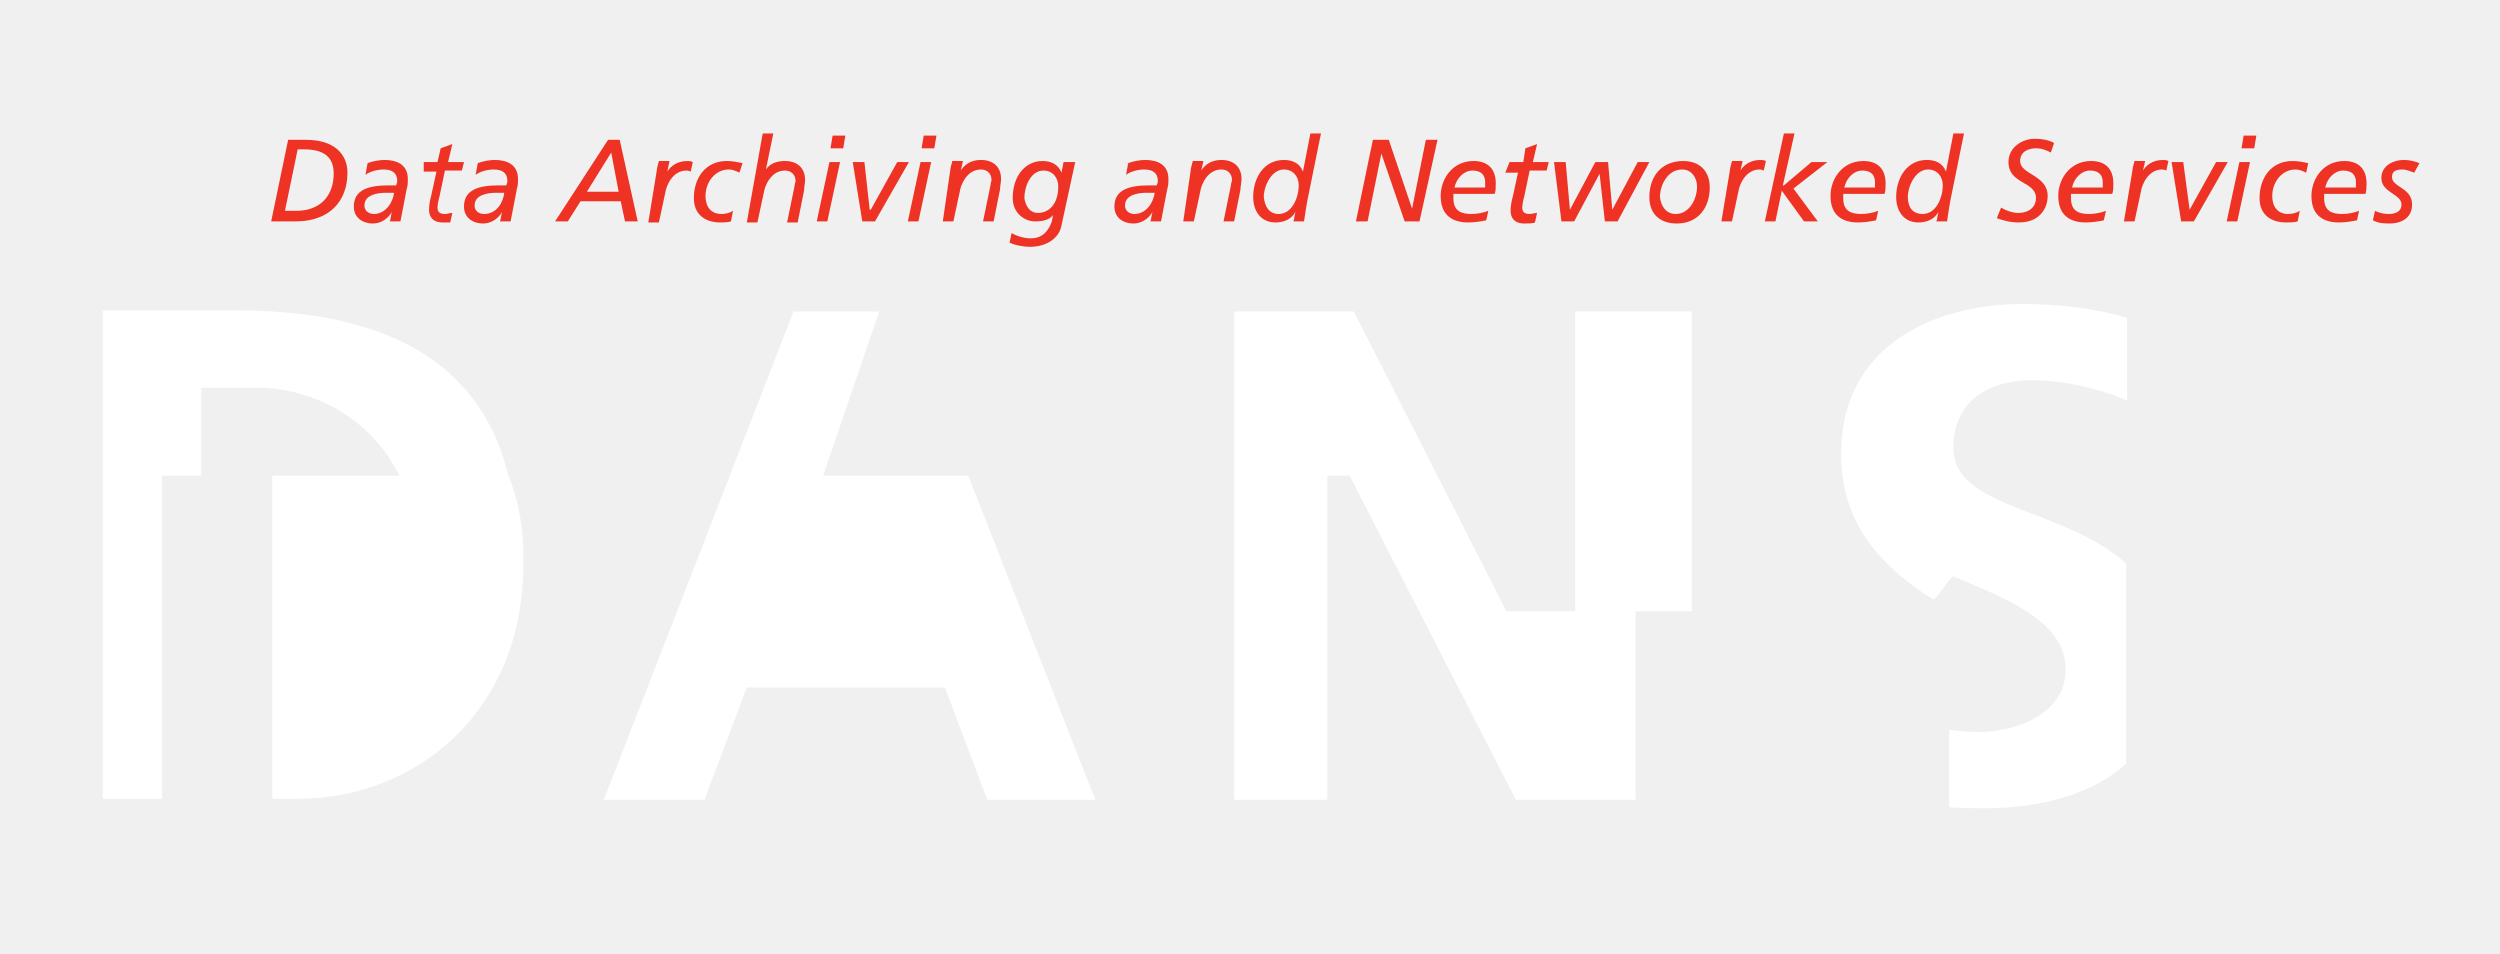
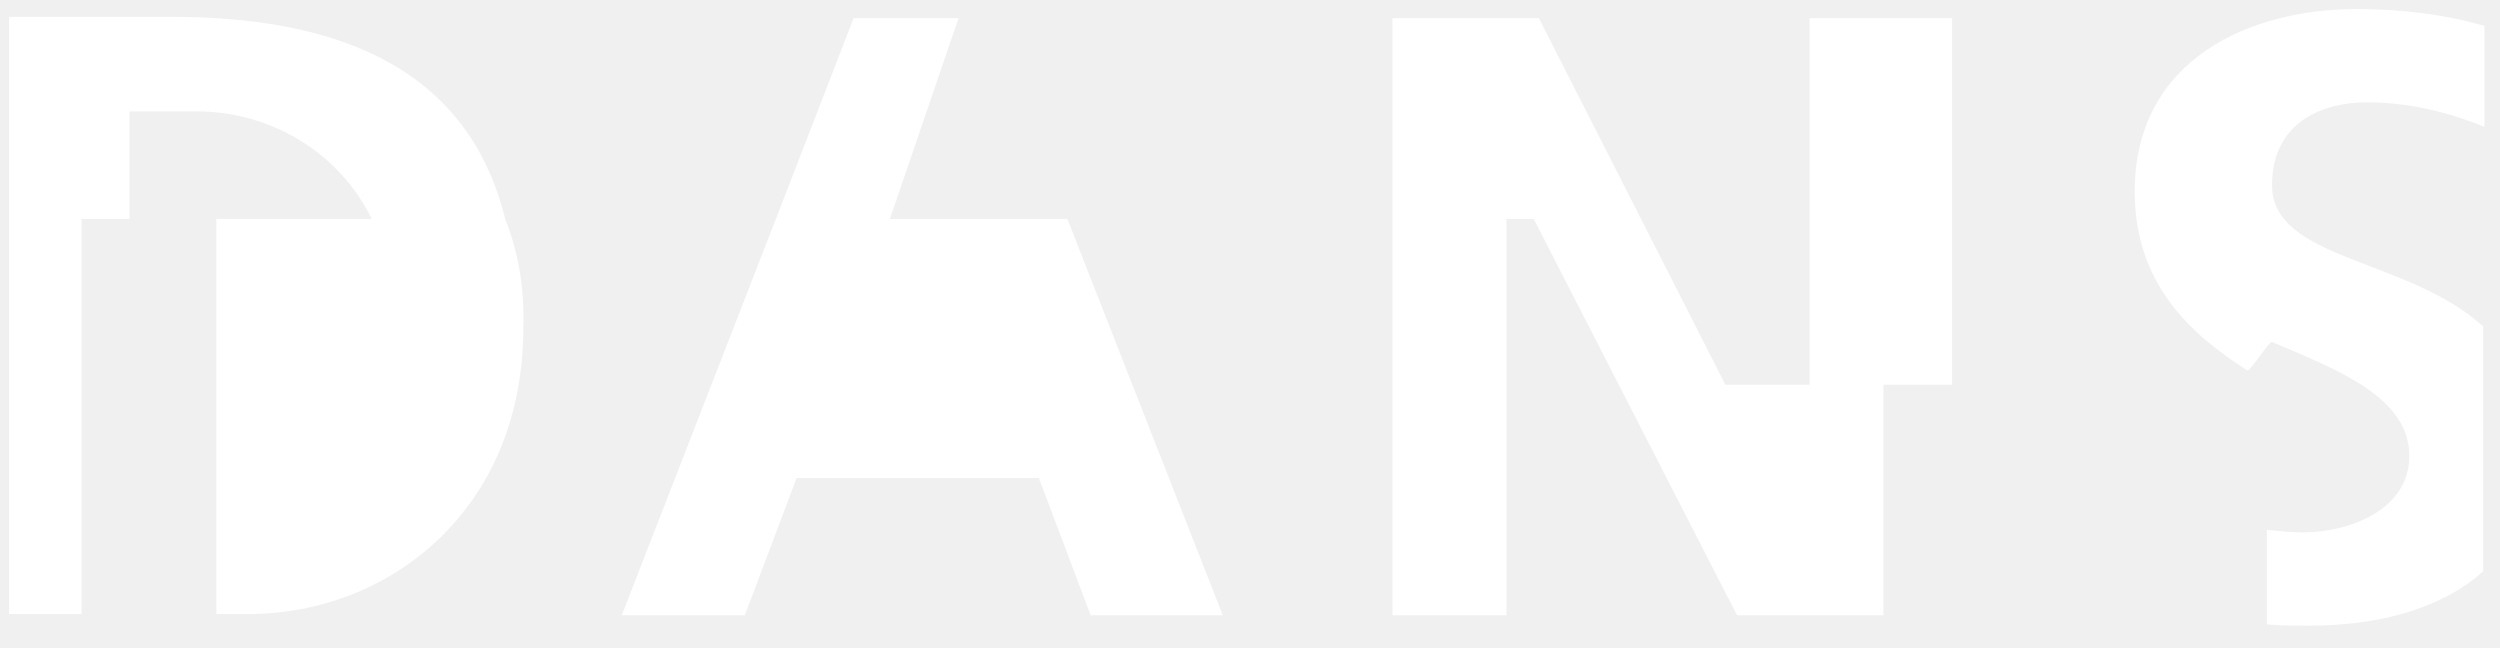
- <svg xmlns="http://www.w3.org/2000/svg" width="100%" height="100%" viewBox="0 0 236 90" version="1.1" xml:space="preserve" style="fill-rule:evenodd;clip-rule:evenodd;stroke-linejoin:round;stroke-miterlimit:2;">
+ <svg width="100%" height="100%" viewBox="0 0 193 50" version="1.1" style="fill-rule:evenodd;clip-rule:evenodd;stroke-linejoin:round;stroke-miterlimit:2;">
+   <rect id="Artboard1" x="0" y="0" width="192.366" height="49.119" style="fill:none;" />
  <g>
-     <path d="M48,44.9c-3,-12.2 -13.8,-15.6 -25.8,-15.6l-12.5,0l0,46.1l5.6,0l-0,-30.5l3.7,-0l0,-8.3l5.2,-0c5.5,-0 10.9,3 13.5,8.3l-12,-0l-0,30.5l2.5,-0c10.8,-0 21.2,-8 21.2,-22.1c0.1,-3.1 -0.4,-5.9 -1.4,-8.4" style="fill:#fff;fill-rule:nonzero;" />
-     <path d="M91.4,44.9l-13.7,0l5.3,-15.5l-8.1,0l-6,15.5l-11.9,30.6l9.5,0l4,-10.6l18.7,0l4,10.6l10.2,0l-12,-30.6Z" style="fill:#fff;fill-rule:nonzero;" />
-     <path d="M148.7,29.4l-0,28.3l-6.5,0l-14.4,-28.3l-11.3,-0l-0,46.1l8.8,0l-0,-30.6l2.1,0l15.7,30.6l11.3,0l0,-17.8l5.3,0l-0,-28.3l-11,-0" style="fill:#fff;fill-rule:nonzero;" />
-     <path d="M184.4,42.3c0,-5 4.1,-6.4 7.3,-6.4c3.1,-0 6.2,0.7 9.1,1.9l0,-7.8c-3.1,-0.9 -6.4,-1.3 -9.9,-1.3c-8.1,-0 -17.1,3.8 -17.1,14.1c0,7.1 4.3,11 8.7,13.8c0.2,0.1 1.7,-2.3 1.9,-2.2c5.2,2.2 10.6,4.3 10.6,8.8c0,4.2 -4.7,5.9 -8.2,5.9c-0.9,-0 -1.9,-0.1 -2.8,-0.2l0,7.3c1,0.1 2.1,0.1 3.3,0.1c5.3,-0 10.2,-1.3 13.4,-4.2l0,-18.9c-5.8,-5.3 -16.3,-5.1 -16.3,-10.9" style="fill:#fff;fill-rule:nonzero;" />
-     <path d="M27.2,13.2l1.7,-0c2.7,-0 3.9,1.4 3.9,3.1c0,2.7 -1.7,4.6 -4.9,4.6l-2.3,-0l1.6,-7.7m-0.3,6.7l1.1,-0c2.2,-0 3.5,-1.4 3.5,-3.5c0,-1.3 -0.6,-2.3 -2.8,-2.3l-0.6,-0l-1.2,5.8Z" style="fill:#ee3224;fill-rule:nonzero;" />
-     <path d="M34.7,15.4c0.5,-0.2 1.2,-0.3 1.6,-0.3c1.1,0 2.2,0.4 2.2,1.8c0,0.3 0,0.6 -0.1,0.9c-0.2,1 -0.4,2.1 -0.6,3.1l-1,0c0.1,-0.3 0.1,-0.6 0.2,-0.9c-0.4,0.7 -1.1,1.1 -1.8,1.1c-0.9,0 -1.8,-0.5 -1.8,-1.6c0,-1.6 1.4,-2 3.3,-2l0.7,0c0,-0.1 0.1,-0.2 0.1,-0.4c0,-0.8 -0.5,-1.1 -1.3,-1.1c-0.6,0 -1.3,0.2 -1.7,0.5l0.2,-1.1m2.5,2.8l-0.8,0c-0.8,0 -2,0.2 -2,1.2c-0,0.5 0.4,0.8 0.9,0.8c1.1,0 1.8,-1.1 1.9,-2Z" style="fill:#ee3224;fill-rule:nonzero;" />
-     <path d="M40,15.3l1.3,0l0.3,-1.3l1.1,-0.4l-0.4,1.7l1.5,0l-0.2,0.8l-1.6,0l-0.5,2.4c-0.1,0.3 -0.2,0.9 -0.2,1.1c0,0.4 0.2,0.6 0.7,0.6c0.2,0 0.5,-0.1 0.7,-0.1l-0.2,0.9l-0.7,0c-1,0 -1.3,-0.6 -1.3,-1.2c0,-0.4 0.1,-1 0.2,-1.3l0.5,-2.3l-1.2,0l0,-0.9" style="fill:#ee3224;fill-rule:nonzero;" />
-     <path d="M45.1,15.4c0.5,-0.2 1.2,-0.3 1.6,-0.3c1.1,0 2.2,0.4 2.2,1.8c0,0.3 0,0.6 -0.1,0.9c-0.2,1 -0.4,2.1 -0.6,3.1l-1,0c0.1,-0.3 0.1,-0.6 0.2,-0.9c-0.4,0.7 -1.1,1.1 -1.8,1.1c-0.9,0 -1.8,-0.5 -1.8,-1.6c0,-1.6 1.4,-2 3.3,-2l0.7,0c0,-0.1 0.1,-0.2 0.1,-0.4c0,-0.8 -0.5,-1.1 -1.3,-1.1c-0.6,0 -1.3,0.2 -1.7,0.5l0.2,-1.1m2.5,2.8l-0.8,0c-0.8,0 -2,0.2 -2,1.2c-0,0.5 0.4,0.8 0.9,0.8c1.2,0 1.8,-1.1 1.9,-2Z" style="fill:#ee3224;fill-rule:nonzero;" />
-     <path d="M57.4,13.2l1.1,-0l1.7,7.7l-1.2,-0l-0.4,-1.9l-3.8,-0l-1.2,1.9l-1.2,-0l5,-7.7m0.3,1.2l-2.3,3.7l3,0l-0.7,-3.7Z" style="fill:#ee3224;fill-rule:nonzero;" />
-     <path d="M62,16.1c0,-0.2 0.1,-0.5 0.2,-0.9l1,0l-0.2,1c0.3,-0.5 0.9,-1 1.9,-1c0.1,-0 0.3,-0 0.5,0.1l-0.2,0.9c-0.2,-0.1 -0.4,-0.1 -0.4,-0.1c-1.3,-0 -1.9,1.4 -2,2.1l-0.6,2.8l-1,-0l0.8,-4.9" style="fill:#ee3224;fill-rule:nonzero;" />
-     <path d="M69.8,16.3c-0.4,-0.2 -0.7,-0.3 -1,-0.3c-1.3,0 -2.2,1.2 -2.2,2.5c0,1 0.5,1.7 1.5,1.7c0.4,0 0.8,-0.1 1.1,-0.3l-0.2,1c-0.3,0.1 -0.7,0.1 -1,0.1c-1.5,0 -2.5,-0.8 -2.5,-2.3c0,-1.9 1.1,-3.5 3.1,-3.5c0.6,0 1,0.1 1.5,0.2l-0.3,0.9" style="fill:#ee3224;fill-rule:nonzero;" />
-     <path d="M72,12.6l1,0l-0.7,3.4c0.4,-0.6 1.1,-0.8 1.8,-0.8c1.1,0 1.9,0.6 1.9,1.8c0,0.3 -0.1,0.7 -0.1,1l-0.6,3l-1,0l0.7,-3.4c0,-0.2 0.1,-0.4 0.1,-0.5c0,-0.6 -0.4,-1 -1,-1c-1.3,0 -1.9,1.4 -2,2.1l-0.6,2.8l-1,0l1.5,-8.4" style="fill:#ee3224;fill-rule:nonzero;" />
-     <path d="M78.3,15.3l1,0l-1.2,5.6l-1,-0l1.2,-5.6m1.3,-1.3l-1.2,0l0.2,-1.2l1.2,0l-0.2,1.2Z" style="fill:#ee3224;fill-rule:nonzero;" />
-     <path d="M80.5,15.3l1.1,0l0.5,4.5l0.1,0l2.5,-4.5l1.1,0l-3.2,5.6l-1.2,-0l-0.9,-5.6" style="fill:#ee3224;fill-rule:nonzero;" />
-     <path d="M86.9,15.3l1,0l-1.2,5.6l-1,-0l1.2,-5.6m1.3,-1.3l-1.2,0l0.2,-1.2l1.2,0l-0.2,1.2Z" style="fill:#ee3224;fill-rule:nonzero;" />
-     <path d="M89.7,16.1c0,-0.2 0.1,-0.5 0.2,-0.9l1,0l-0.2,0.9c0.3,-0.5 0.9,-1 1.9,-1c1.1,0 1.9,0.6 1.9,1.8c0,0.3 -0.1,0.7 -0.1,1l-0.6,3l-1,0l0.7,-3.4c0,-0.2 0.1,-0.4 0.1,-0.5c0,-0.6 -0.4,-1 -1,-1c-1.3,0 -1.9,1.4 -2,2.1l-0.6,2.8l-1,0l0.7,-4.8" style="fill:#ee3224;fill-rule:nonzero;" />
-     <path d="M101.5,15.3l-1.3,6c-0.2,1.1 -1.3,2 -3,2c-0.4,0 -1.3,-0.1 -1.9,-0.4l0.2,-0.9c0.5,0.3 1.2,0.5 1.8,0.5c1.2,0 1.7,-0.8 2,-1.6l0.1,-0.6c-0.3,0.4 -0.8,0.6 -1.7,0.6c-1,0 -2.1,-0.8 -2.1,-2.2c0,-2.1 1.2,-3.5 2.8,-3.5c0.8,0 1.5,0.3 1.8,1.1l0.2,-1l1.1,0m-3.5,4.8c0.9,-0 1.9,-0.7 1.9,-2.5c0,-0.8 -0.5,-1.5 -1.4,-1.5c-1.2,-0 -1.8,1.5 -1.8,2.6c0.1,0.6 0.4,1.4 1.3,1.4Z" style="fill:#ee3224;fill-rule:nonzero;" />
-     <path d="M106.5,15.4c0.5,-0.2 1.2,-0.3 1.6,-0.3c1.1,0 2.2,0.4 2.2,1.8c0,0.3 0,0.6 -0.1,0.9c-0.2,1 -0.4,2.1 -0.6,3.1l-1,0c0.1,-0.3 0.1,-0.6 0.2,-0.9c-0.4,0.7 -1.1,1.1 -1.8,1.1c-0.9,0 -1.8,-0.5 -1.8,-1.6c0,-1.6 1.4,-2 3.3,-2l0.7,0c0,-0.1 0.1,-0.2 0.1,-0.4c0,-0.8 -0.5,-1.1 -1.3,-1.1c-0.6,0 -1.3,0.2 -1.7,0.5l0.2,-1.1m2.5,2.8l-0.8,0c-0.8,0 -2,0.2 -2,1.2c-0,0.5 0.4,0.8 0.9,0.8c1.1,0 1.8,-1.1 1.9,-2Z" style="fill:#ee3224;fill-rule:nonzero;" />
-     <path d="M112.4,16.1c0,-0.2 0.1,-0.5 0.2,-0.9l1,0l-0.2,0.9c0.3,-0.5 0.9,-1 1.9,-1c1.1,0 1.9,0.6 1.9,1.8c0,0.3 -0.1,0.7 -0.1,1l-0.6,3l-1,0l0.7,-3.4c0,-0.2 0.1,-0.4 0.1,-0.5c0,-0.6 -0.4,-1 -1,-1c-1.3,0 -1.9,1.4 -2,2.1l-0.6,2.8l-1,0l0.7,-4.8" style="fill:#ee3224;fill-rule:nonzero;" />
-     <path d="M123.4,19c-0.1,0.6 -0.2,1.2 -0.3,1.9l-1,0c0.1,-0.3 0.1,-0.6 0.2,-0.9c-0.4,0.7 -1.1,1 -1.9,1c-1.4,0 -2.1,-1.1 -2.1,-2.4c0,-1.8 1,-3.5 2.9,-3.5c0.8,0 1.5,0.3 1.8,1.1l0.7,-3.6l1,0l-1.3,6.4m-2.7,1.2c1.3,-0 1.9,-1.6 1.9,-2.7c-0,-0.8 -0.5,-1.5 -1.4,-1.5c-1.2,-0 -1.9,1.6 -1.9,2.6c0.1,0.9 0.5,1.6 1.4,1.6Z" style="fill:#ee3224;fill-rule:nonzero;" />
-     <path d="M129.6,13.2l1.5,-0l2.2,6.5l1.3,-6.5l1.1,-0l-1.7,7.7l-1.4,-0l-2.2,-6.4l-1.3,6.4l-1.1,-0l1.6,-7.7" style="fill:#ee3224;fill-rule:nonzero;" />
-     <path d="M140.3,20.8c-0.5,0.1 -1.1,0.2 -1.7,0.2c-1.4,0 -2.6,-0.6 -2.6,-2.5c0,-1.6 1.1,-3.3 3.1,-3.3c1.4,0 2.1,0.8 2.1,2.1c0,0.4 0,0.7 -0.1,1l-3.9,0l0,0.4c0,1.2 0.7,1.5 1.7,1.5c0.5,0 1.1,-0.1 1.6,-0.3l-0.2,0.9m-0.1,-3.1l-0,-0.5c-0,-0.7 -0.4,-1.1 -1.2,-1.1c-0.8,0 -1.5,0.7 -1.7,1.6l2.9,0Z" style="fill:#ee3224;fill-rule:nonzero;" />
-     <path d="M142.5,15.3l1.3,0l0.2,-1.3l1.1,-0.4l-0.4,1.7l1.5,0l-0.2,0.8l-1.6,0l-0.5,2.4c-0.1,0.3 -0.2,0.9 -0.2,1.1c0,0.4 0.2,0.6 0.7,0.6c0.2,0 0.5,-0.1 0.7,-0.1l-0.2,0.9c-0.2,0.1 -0.7,0.1 -1,0.1c-1,0 -1.3,-0.6 -1.3,-1.2c0,-0.4 0.1,-1 0.2,-1.3l0.5,-2.3l-1.2,0l0.4,-1" style="fill:#ee3224;fill-rule:nonzero;" />
-     <path d="M146.7,15.3l1.1,0l0.4,4.5l2.4,-4.5l1.2,0l0.4,4.5l2.4,-4.5l1.1,0l-3,5.6l-1.2,-0l-0.5,-4.5l-2.4,4.5l-1.2,-0l-0.7,-5.6" style="fill:#ee3224;fill-rule:nonzero;" />
-     <path d="M158.9,15.2c1.5,-0 2.5,0.9 2.5,2.5c0,1.9 -1.1,3.4 -3.1,3.4c-1.5,-0 -2.6,-0.8 -2.6,-2.5c-0,-1.9 1.1,-3.4 3.2,-3.4m-0.7,5c1.2,-0 2,-1.3 2,-2.6c-0,-0.8 -0.5,-1.6 -1.4,-1.6c-1.4,-0 -2.1,1.5 -2.1,2.6c0.1,0.9 0.6,1.6 1.5,1.6Z" style="fill:#ee3224;fill-rule:nonzero;" />
-     <path d="M163.3,16.1c0,-0.2 0.1,-0.5 0.2,-0.9l1,0l-0.2,0.9c0.3,-0.5 0.9,-1 1.9,-1c0.1,0 0.3,0 0.5,0.1l-0.2,0.9c-0.2,-0.1 -0.4,-0.1 -0.4,-0.1c-1.3,0 -1.9,1.4 -2,2.1l-0.6,2.8l-1,0l0.8,-4.8" style="fill:#ee3224;fill-rule:nonzero;" />
-     <path d="M168.4,12.6l1,0l-1.1,4.9l0.1,0l2.6,-2.2l1.5,0l-3.2,2.5l2.3,3.1l-1.3,-0l-2.1,-2.9l-0.6,2.9l-1,-0l1.8,-8.3" style="fill:#ee3224;fill-rule:nonzero;" />
-     <path d="M177.1,20.8c-0.5,0.1 -1.1,0.2 -1.7,0.2c-1.4,0 -2.6,-0.6 -2.6,-2.5c0,-1.6 1.1,-3.3 3.1,-3.3c1.4,0 2.1,0.8 2.1,2.1c0,0.4 0,0.7 -0.1,1l-3.9,0l0,0.4c0,1.2 0.7,1.5 1.7,1.5c0.5,0 1.1,-0.1 1.6,-0.3l-0.2,0.9m-0.1,-3.1l0,-0.5c0,-0.7 -0.4,-1.1 -1.2,-1.1c-0.8,0 -1.5,0.7 -1.7,1.6l2.9,0Z" style="fill:#ee3224;fill-rule:nonzero;" />
-     <path d="M184.1,19c-0.1,0.6 -0.2,1.2 -0.3,1.9l-1,0c0.1,-0.3 0.1,-0.6 0.2,-0.9c-0.4,0.7 -1.1,1 -1.9,1c-1.4,0 -2.1,-1.1 -2.1,-2.4c0,-1.8 1,-3.5 2.9,-3.5c0.8,0 1.5,0.3 1.8,1.1l0.7,-3.6l1,0l-1.3,6.4m-2.6,1.2c1.3,-0 1.9,-1.6 1.9,-2.7c0,-0.8 -0.5,-1.5 -1.4,-1.5c-1.2,-0 -1.9,1.6 -1.9,2.6c0,0.9 0.4,1.6 1.4,1.6Z" style="fill:#ee3224;fill-rule:nonzero;" />
-     <path d="M193.6,14.4c-0.4,-0.2 -0.8,-0.4 -1.4,-0.4c-0.7,0 -1.5,0.3 -1.5,1.2c0,1.3 2.6,1.3 2.6,3.3c0,1.2 -0.8,2.5 -2.7,2.5c-0.9,0 -1.5,-0.2 -2.1,-0.4l0.4,-1c0.5,0.3 1.1,0.5 1.6,0.5c1.2,0 1.7,-0.7 1.7,-1.4c0,-1.6 -2.6,-1.3 -2.6,-3.4c0,-1.4 1.3,-2.2 2.5,-2.2c0.6,0 1.3,0.1 1.8,0.4l-0.3,0.9" style="fill:#ee3224;fill-rule:nonzero;" />
-     <path d="M198.6,20.8c-0.5,0.1 -1.1,0.2 -1.7,0.2c-1.4,0 -2.6,-0.6 -2.6,-2.5c0,-1.6 1.1,-3.3 3.1,-3.3c1.4,0 2.1,0.8 2.1,2.1c0,0.4 0,0.7 -0.1,1l-3.9,0l0,0.4c0,1.2 0.7,1.5 1.7,1.5c0.5,0 1.1,-0.1 1.6,-0.3l-0.2,0.9m-0.1,-3.1l0,-0.5c0,-0.7 -0.4,-1.1 -1.2,-1.1c-0.8,0 -1.5,0.7 -1.7,1.6l2.9,0Z" style="fill:#ee3224;fill-rule:nonzero;" />
-     <path d="M201.3,16.1c0,-0.2 0.1,-0.5 0.2,-0.9l1,0l-0.2,0.9c0.3,-0.5 0.9,-1 1.9,-1c0.1,0 0.3,0 0.5,0.1l-0.2,0.9c-0.2,-0.1 -0.4,-0.1 -0.4,-0.1c-1.3,0 -1.9,1.4 -2,2.1l-0.6,2.8l-1,0l0.8,-4.8" style="fill:#ee3224;fill-rule:nonzero;" />
-     <path d="M205,15.3l1.1,0l0.6,4.5l2.5,-4.5l1.1,0l-3.2,5.6l-1.2,-0l-0.9,-5.6" style="fill:#ee3224;fill-rule:nonzero;" />
-     <path d="M211.4,15.3l1,0l-1.2,5.6l-1,-0l1.2,-5.6m1.4,-1.3l-1.2,0l0.2,-1.2l1.2,0l-0.2,1.2Z" style="fill:#ee3224;fill-rule:nonzero;" />
-     <path d="M217.7,16.3c-0.4,-0.2 -0.7,-0.3 -1,-0.3c-1.3,0 -2.2,1.2 -2.2,2.5c-0,1 0.5,1.7 1.5,1.7c0.4,0 0.8,-0.1 1.1,-0.3l-0.2,1c-0.3,0.1 -0.7,0.1 -1.1,0.1c-1.5,0 -2.5,-0.8 -2.5,-2.3c-0,-1.9 1.1,-3.5 3.1,-3.5c0.6,0 1,0.1 1.5,0.2l-0.2,0.9" style="fill:#ee3224;fill-rule:nonzero;" />
-     <path d="M222.5,20.8c-0.5,0.1 -1.1,0.2 -1.7,0.2c-1.4,0 -2.6,-0.6 -2.6,-2.5c0,-1.6 1.1,-3.3 3.1,-3.3c1.4,0 2.1,0.8 2.1,2.1c0,0.4 0,0.7 -0.1,1l-3.9,0l0,0.4c0,1.2 0.7,1.5 1.7,1.5c0.5,0 1.1,-0.1 1.6,-0.3l-0.2,0.9m-0.1,-3.1l0,-0.5c0,-0.7 -0.4,-1.1 -1.2,-1.1c-0.8,0 -1.5,0.7 -1.7,1.6l2.9,0Z" style="fill:#ee3224;fill-rule:nonzero;" />
-     <path d="M227.9,16.3c-0.3,-0.1 -0.7,-0.3 -1.1,-0.3c-0.5,0 -1,0.1 -1,0.7c0,1 1.9,1 1.9,2.6c0,1.4 -1.2,1.8 -2.1,1.8c-0.9,0 -1.2,-0.1 -1.6,-0.3l0.2,-0.9c0.4,0.2 0.8,0.3 1.3,0.3c0.6,0 1.2,-0.2 1.2,-0.9c0,-1 -1.9,-1.1 -1.9,-2.5c0,-1.2 1.2,-1.7 2.1,-1.7c0.5,0 1,0.1 1.5,0.3l-0.5,0.9" style="fill:#ee3224;fill-rule:nonzero;" />
+     <path d="M39,16.9c-3,-12.2 -13.8,-15.6 -25.8,-15.6l-12.5,-0l0,46.1l5.6,-0l0,-30.5l3.7,-0l0,-8.3l5.2,-0c5.5,-0 10.9,3 13.5,8.3l-12,-0l0,30.5l2.5,-0c10.8,-0 21.2,-8 21.2,-22.1c0.1,-3.1 -0.4,-5.9 -1.4,-8.4" style="fill:#fff;fill-rule:nonzero;" />
+     <path d="M82.4,16.9l-13.7,-0l5.3,-15.5l-8.1,-0l-6,15.5l-11.9,30.6l9.5,-0l4,-10.6l18.7,-0l4,10.6l10.2,-0l-12,-30.6Z" style="fill:#fff;fill-rule:nonzero;" />
+     <path d="M139.7,1.4l-0,28.3l-6.5,-0l-14.4,-28.3l-11.3,-0l-0,46.1l8.8,-0l-0,-30.6l2.1,-0l15.7,30.6l11.3,-0l0,-17.8l5.3,-0l-0,-28.3l-11,-0" style="fill:#fff;fill-rule:nonzero;" />
+     <path d="M175.4,14.3c0,-5 4.1,-6.4 7.3,-6.4c3.1,-0 6.2,0.7 9.1,1.9l0,-7.8c-3.1,-0.9 -6.4,-1.3 -9.9,-1.3c-8.1,-0 -17.1,3.8 -17.1,14.1c0,7.1 4.3,11 8.7,13.8c0.2,0.1 1.7,-2.3 1.9,-2.2c5.2,2.2 10.6,4.3 10.6,8.8c0,4.2 -4.7,5.9 -8.2,5.9c-0.9,-0 -1.9,-0.1 -2.8,-0.2l0,7.3c1,0.1 2.1,0.1 3.3,0.1c5.3,-0 10.2,-1.3 13.4,-4.2l0,-18.9c-5.8,-5.3 -16.3,-5.1 -16.3,-10.9" style="fill:#fff;fill-rule:nonzero;" />
  </g>
</svg>
